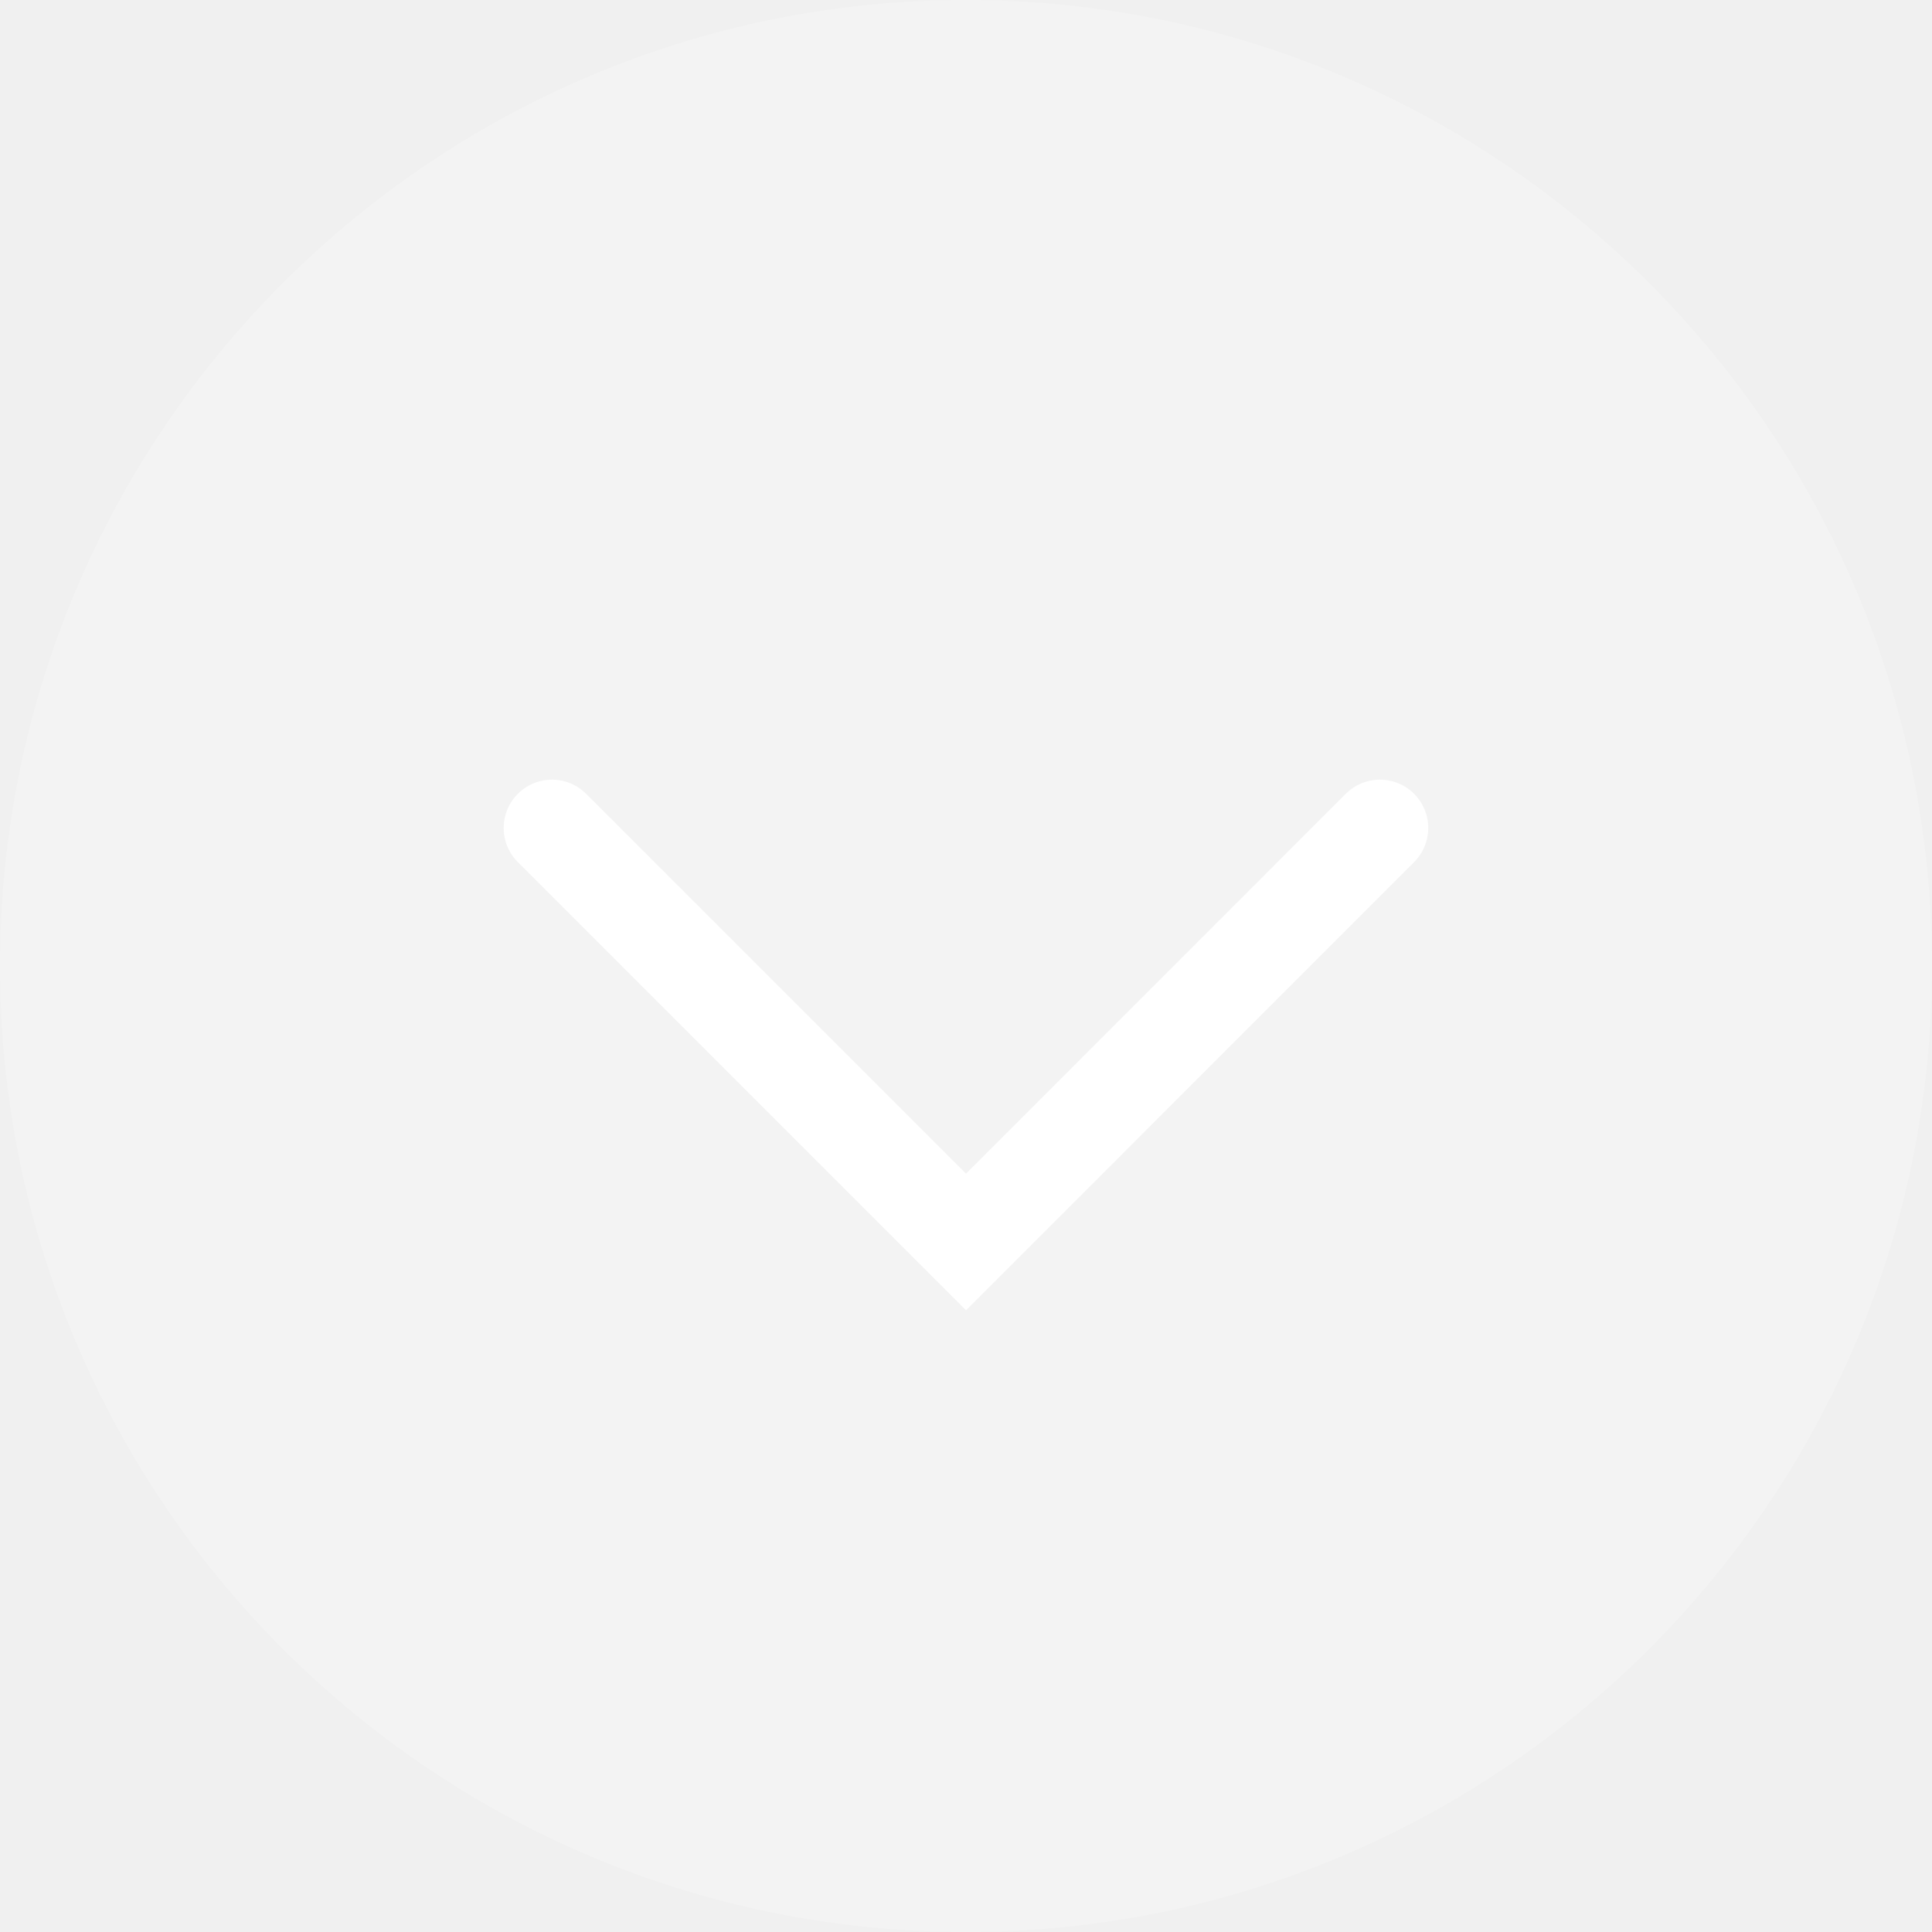
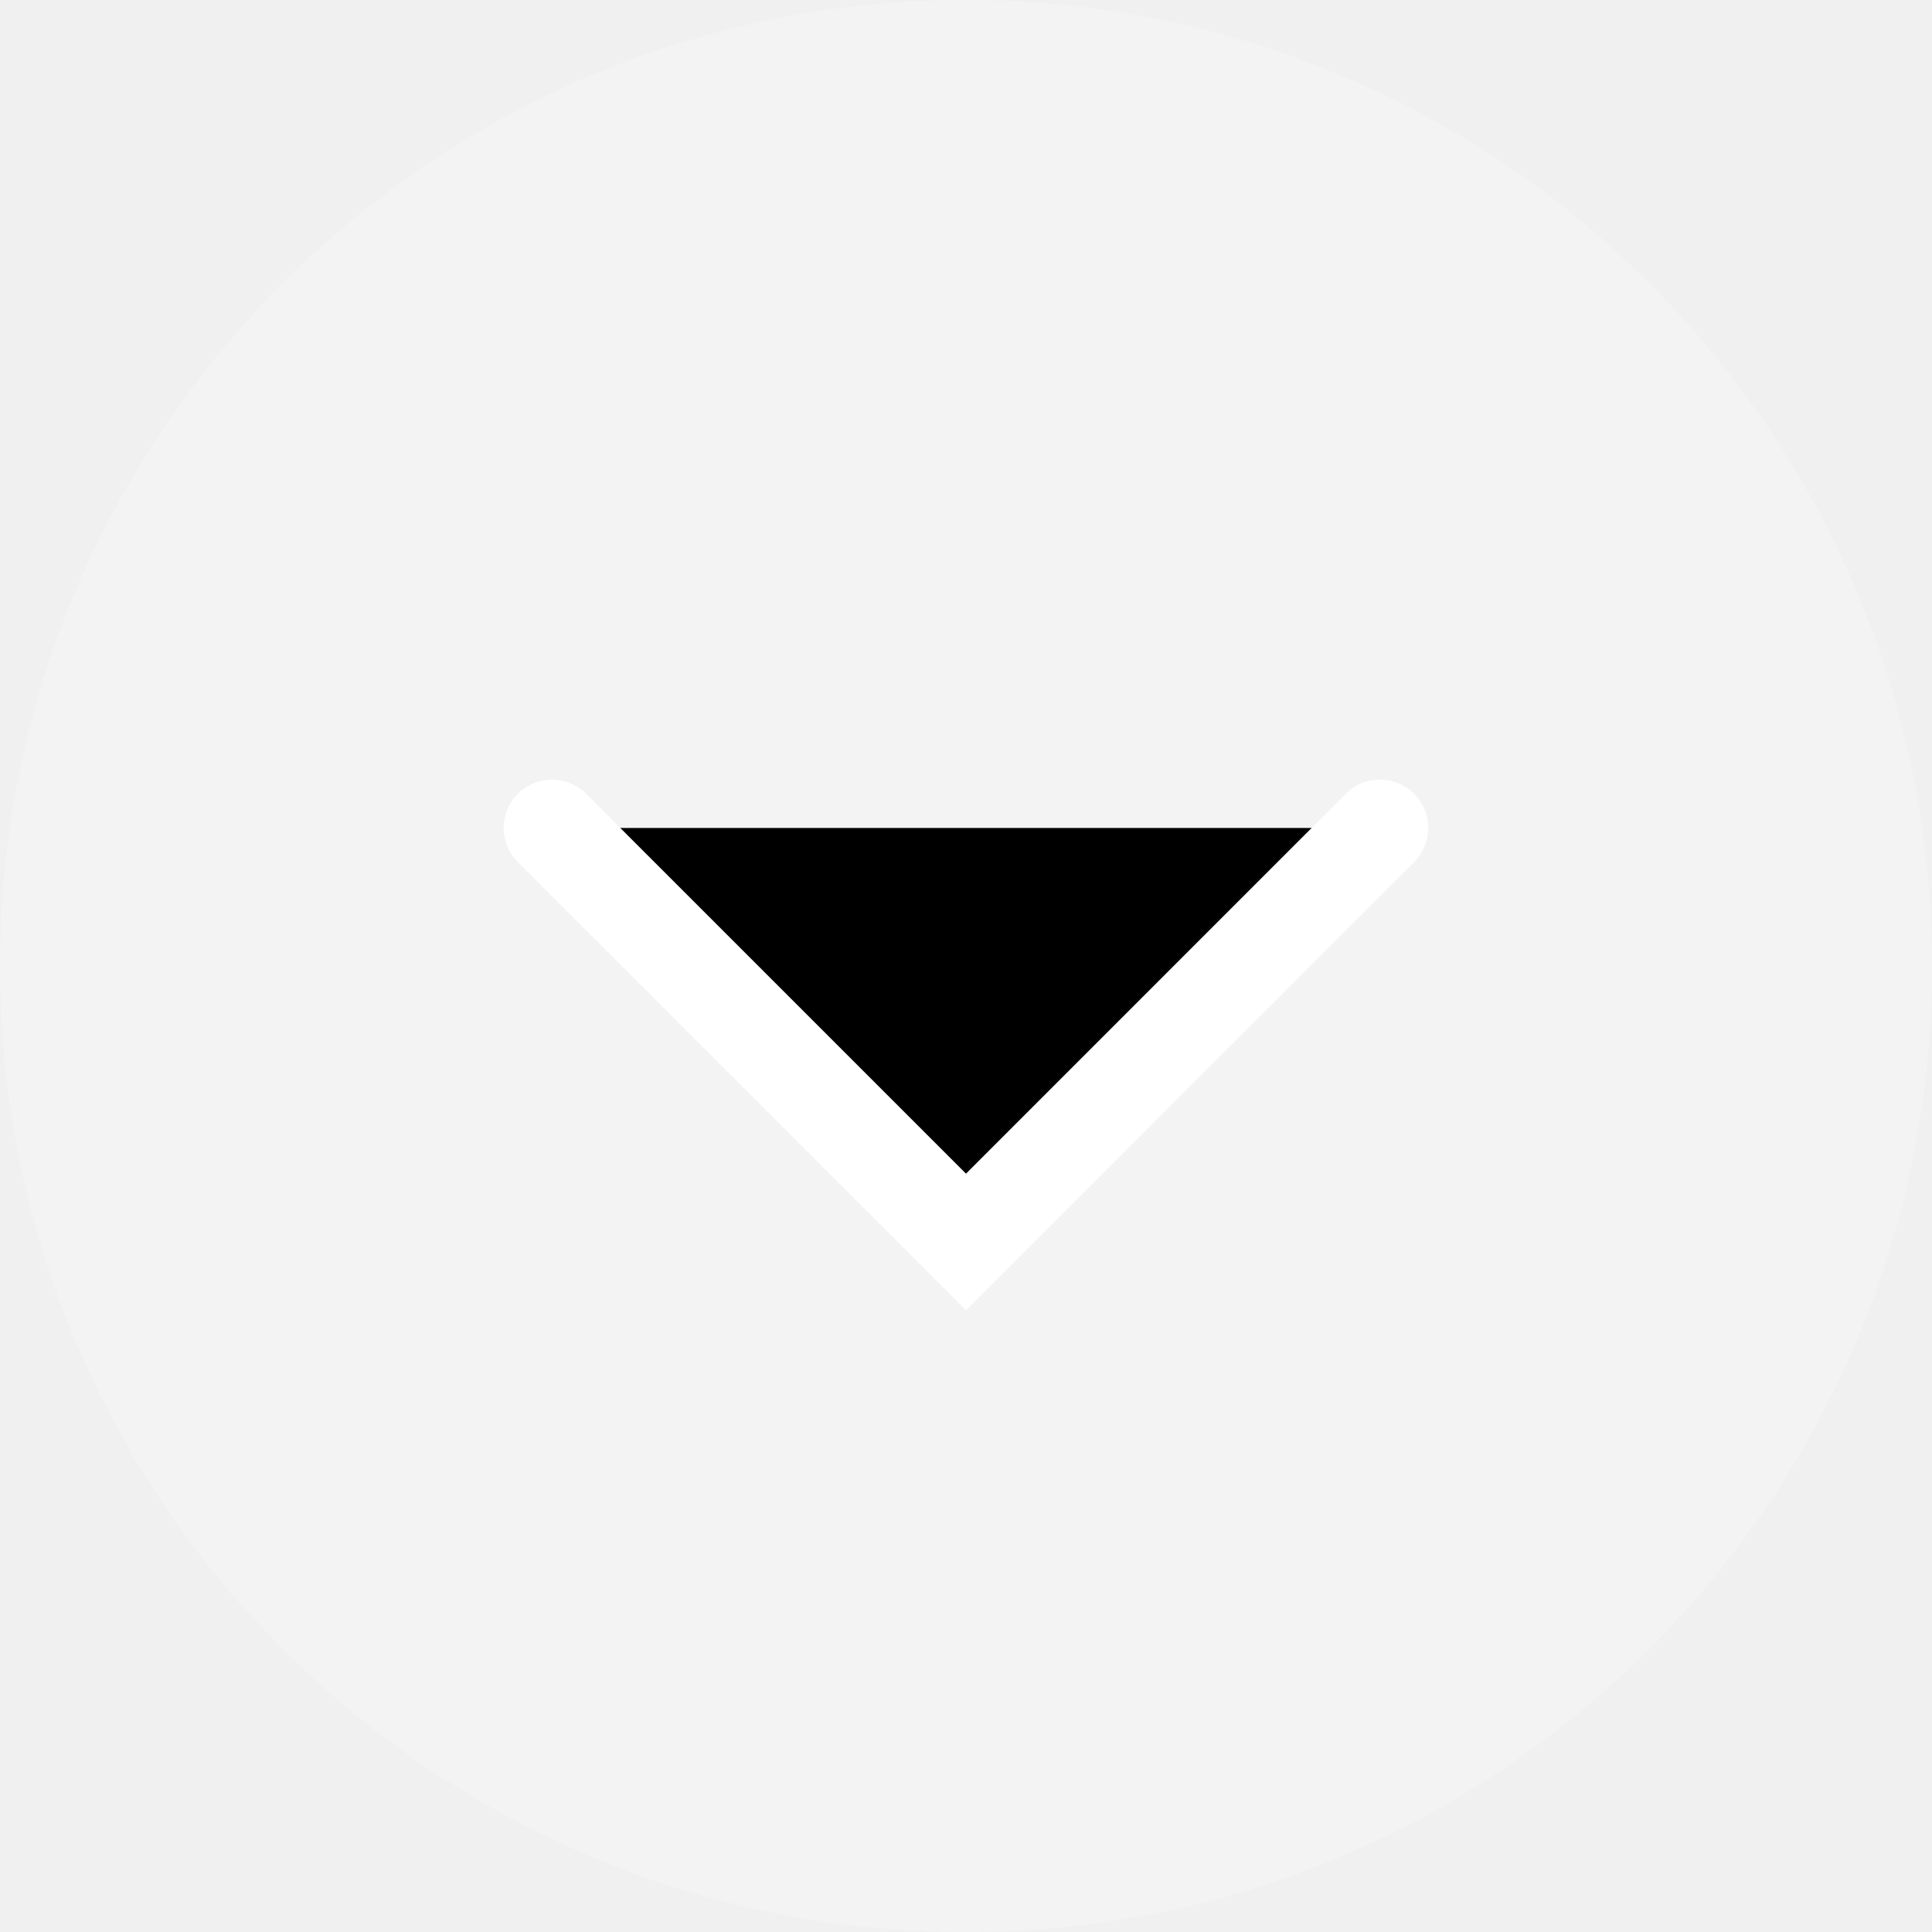
- <svg xmlns="http://www.w3.org/2000/svg" width="20" height="20" viewBox="0 0 20 20" fill="none">
+ <svg xmlns="http://www.w3.org/2000/svg" width="20" height="20" viewBox="0 0 20 20" fill="black">
  <circle opacity="0.2" cx="10" cy="10" r="10" fill="white" />
  <path d="M5.714 8.571L10 12.857L14.285 8.571" stroke="white" stroke-linecap="round" />
</svg>
